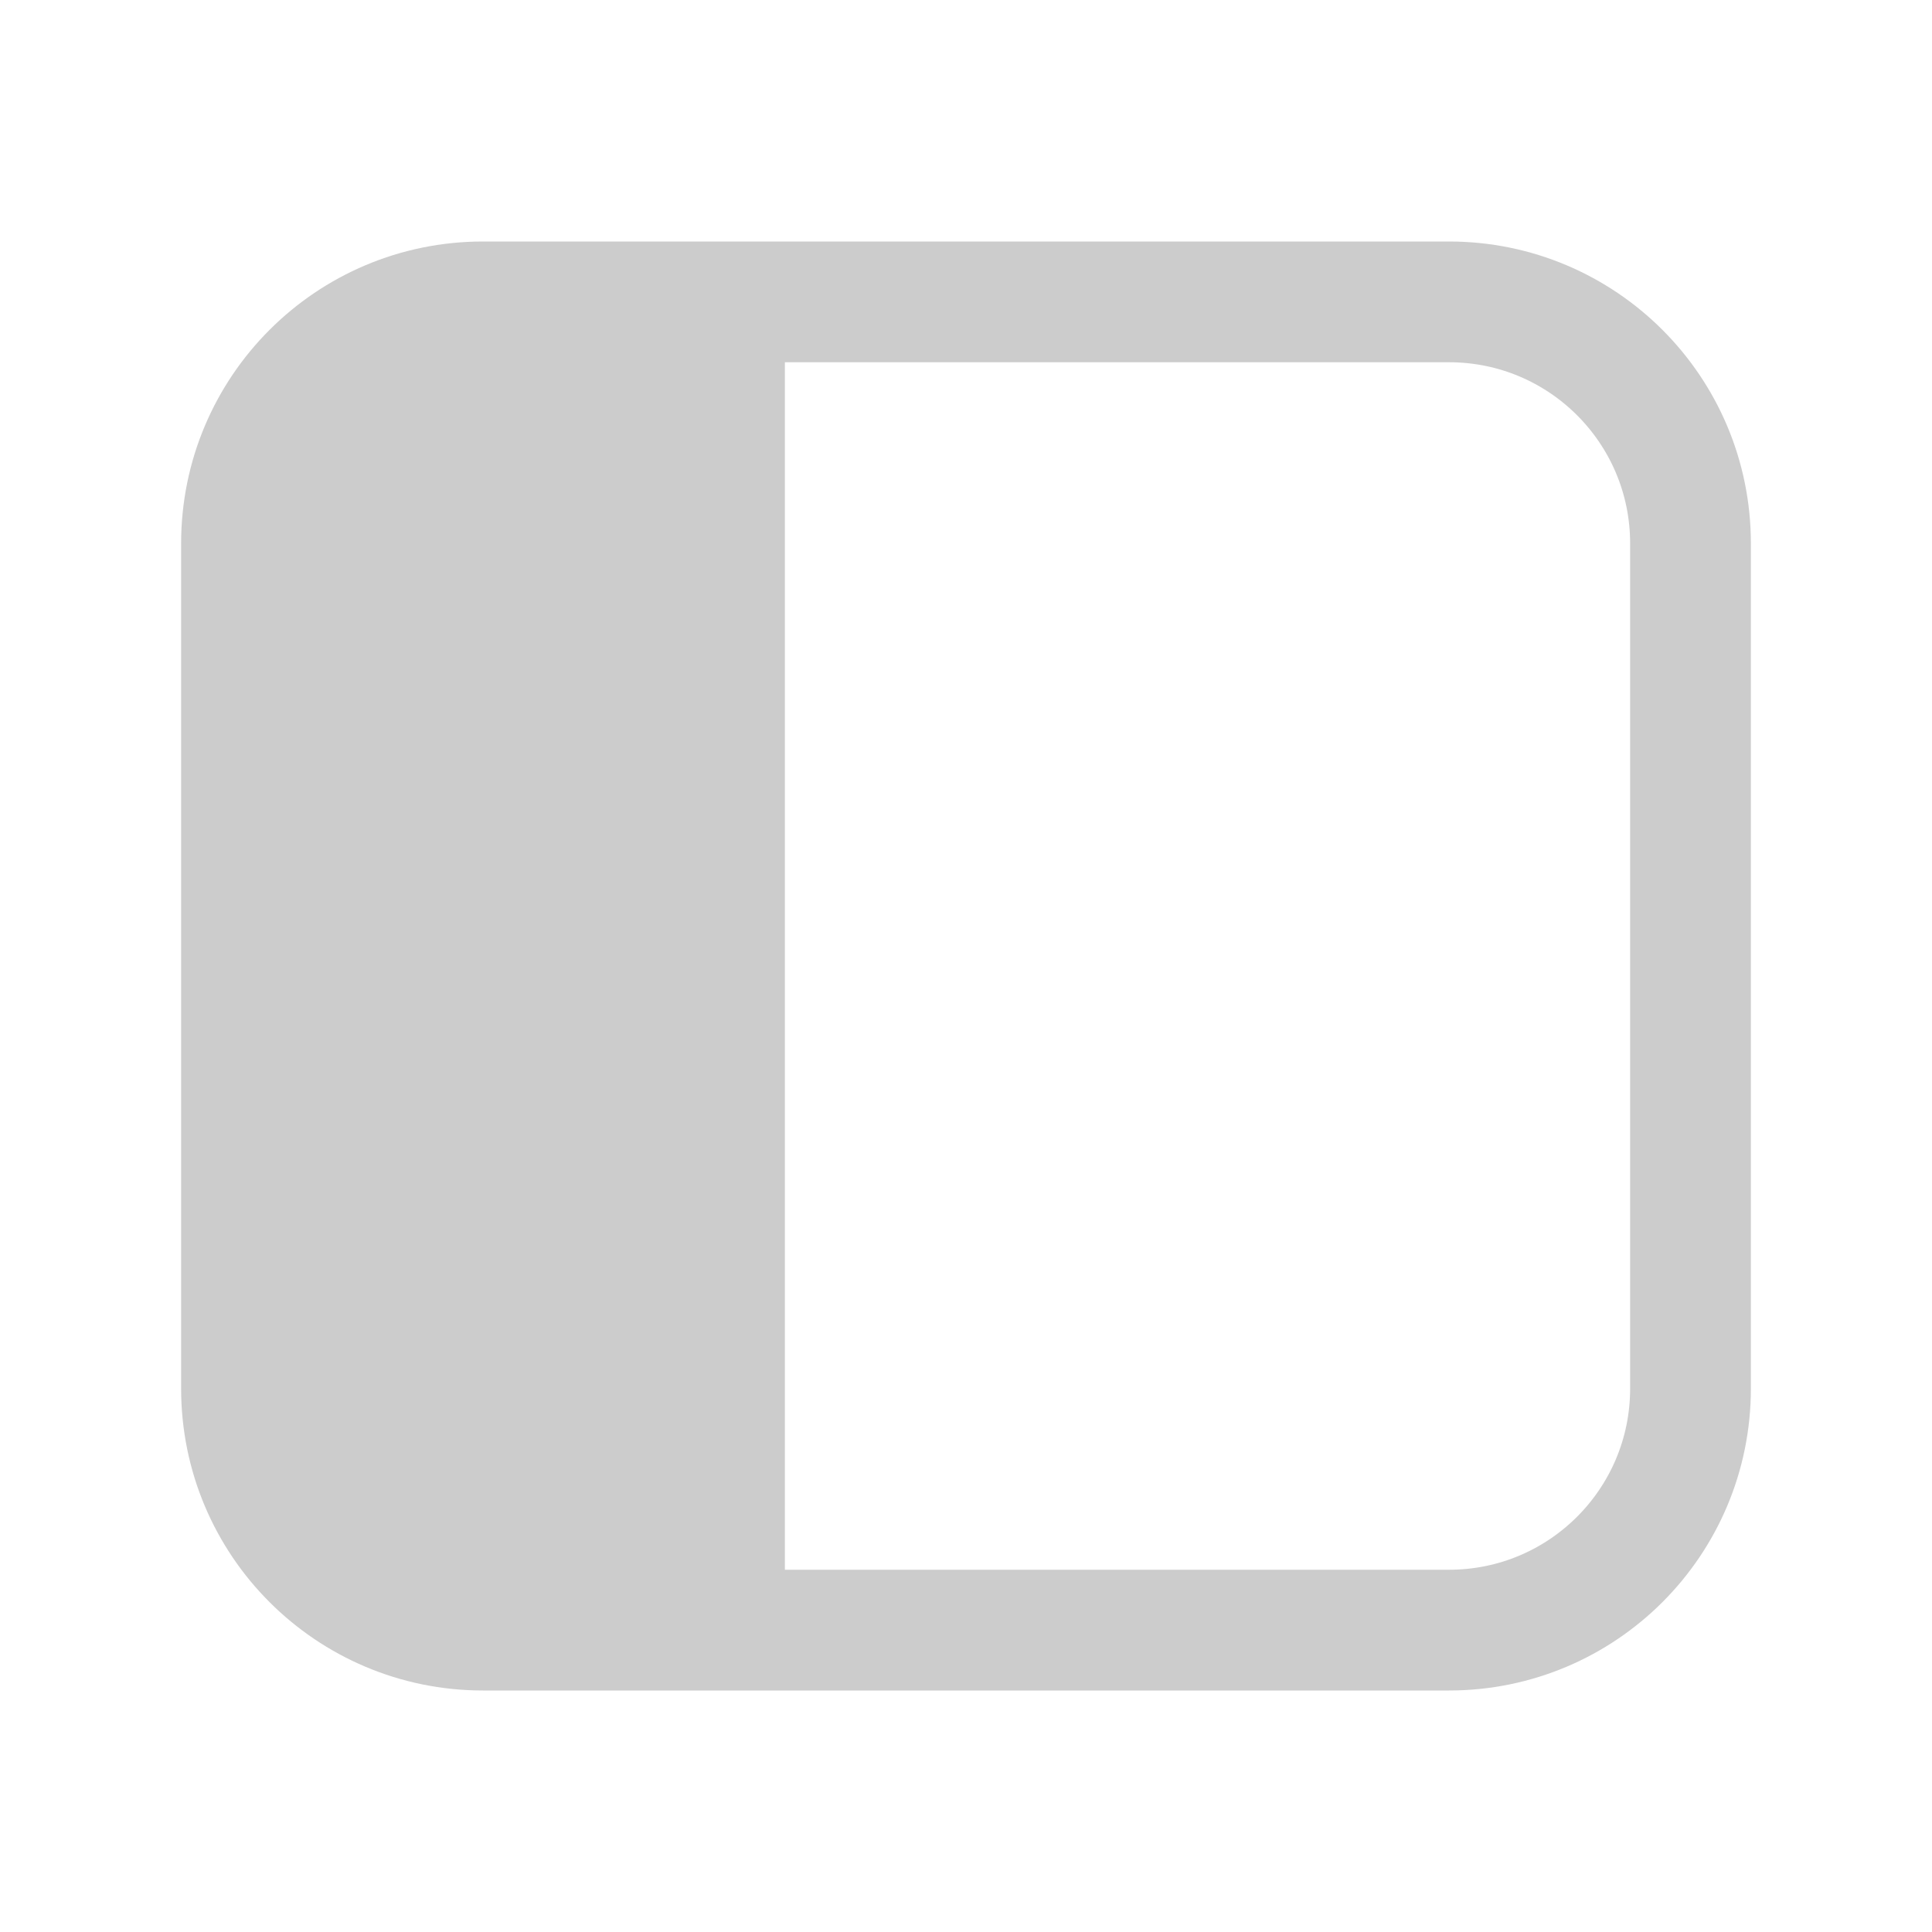
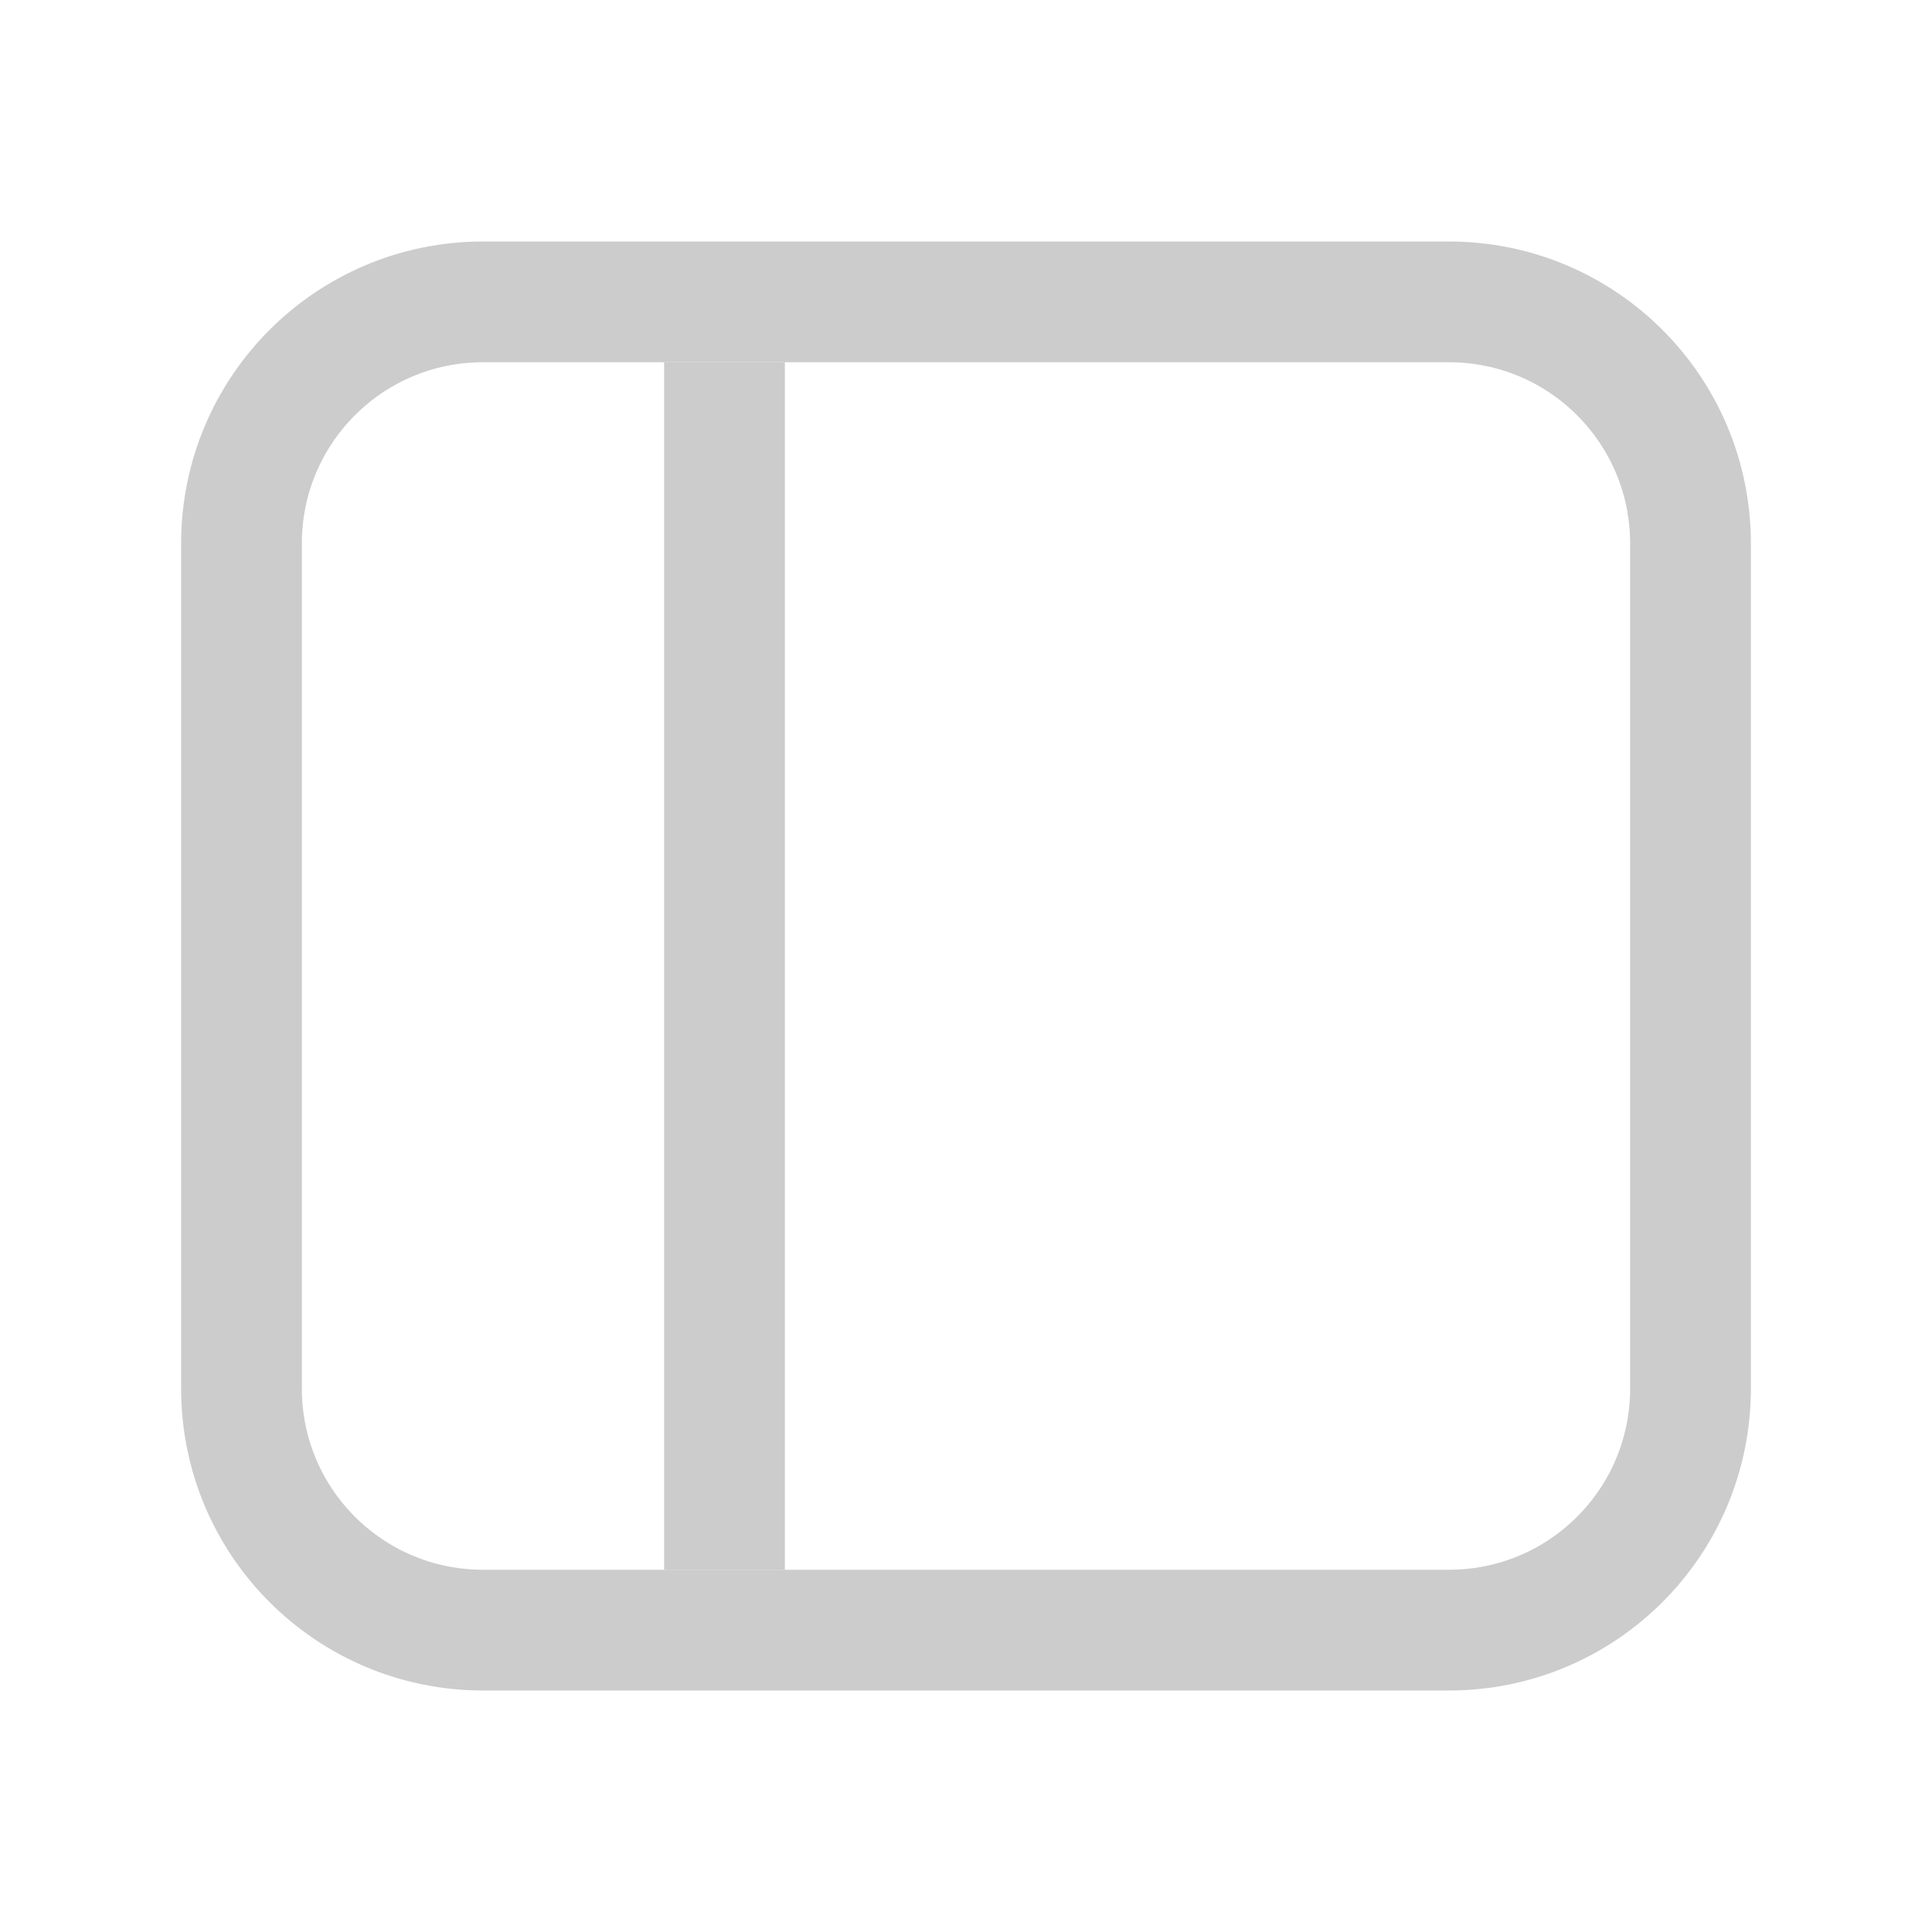
<svg xmlns="http://www.w3.org/2000/svg" width="16" height="16" viewBox="0 0 16 16" fill="none">
  <path d="M2 11.5V4.5C2 3.395 2.895 2.5 4 2.5H12C13.105 2.5 14 3.395 14 4.5V11.5C14 12.605 13.105 13.5 12 13.5H4C2.895 13.5 2 12.605 2 11.5Z" stroke="#CCCCCC" />
-   <path d="M6 13V3H4.5C3.395 3 2.5 3.895 2.5 5V11C2.5 12.105 3.395 13 4.5 13H6Z" fill="#CCCCCC" stroke="#CCCCCC" />
+   <path d="M6 3V13" stroke="#CCCCCC" />
</svg>
